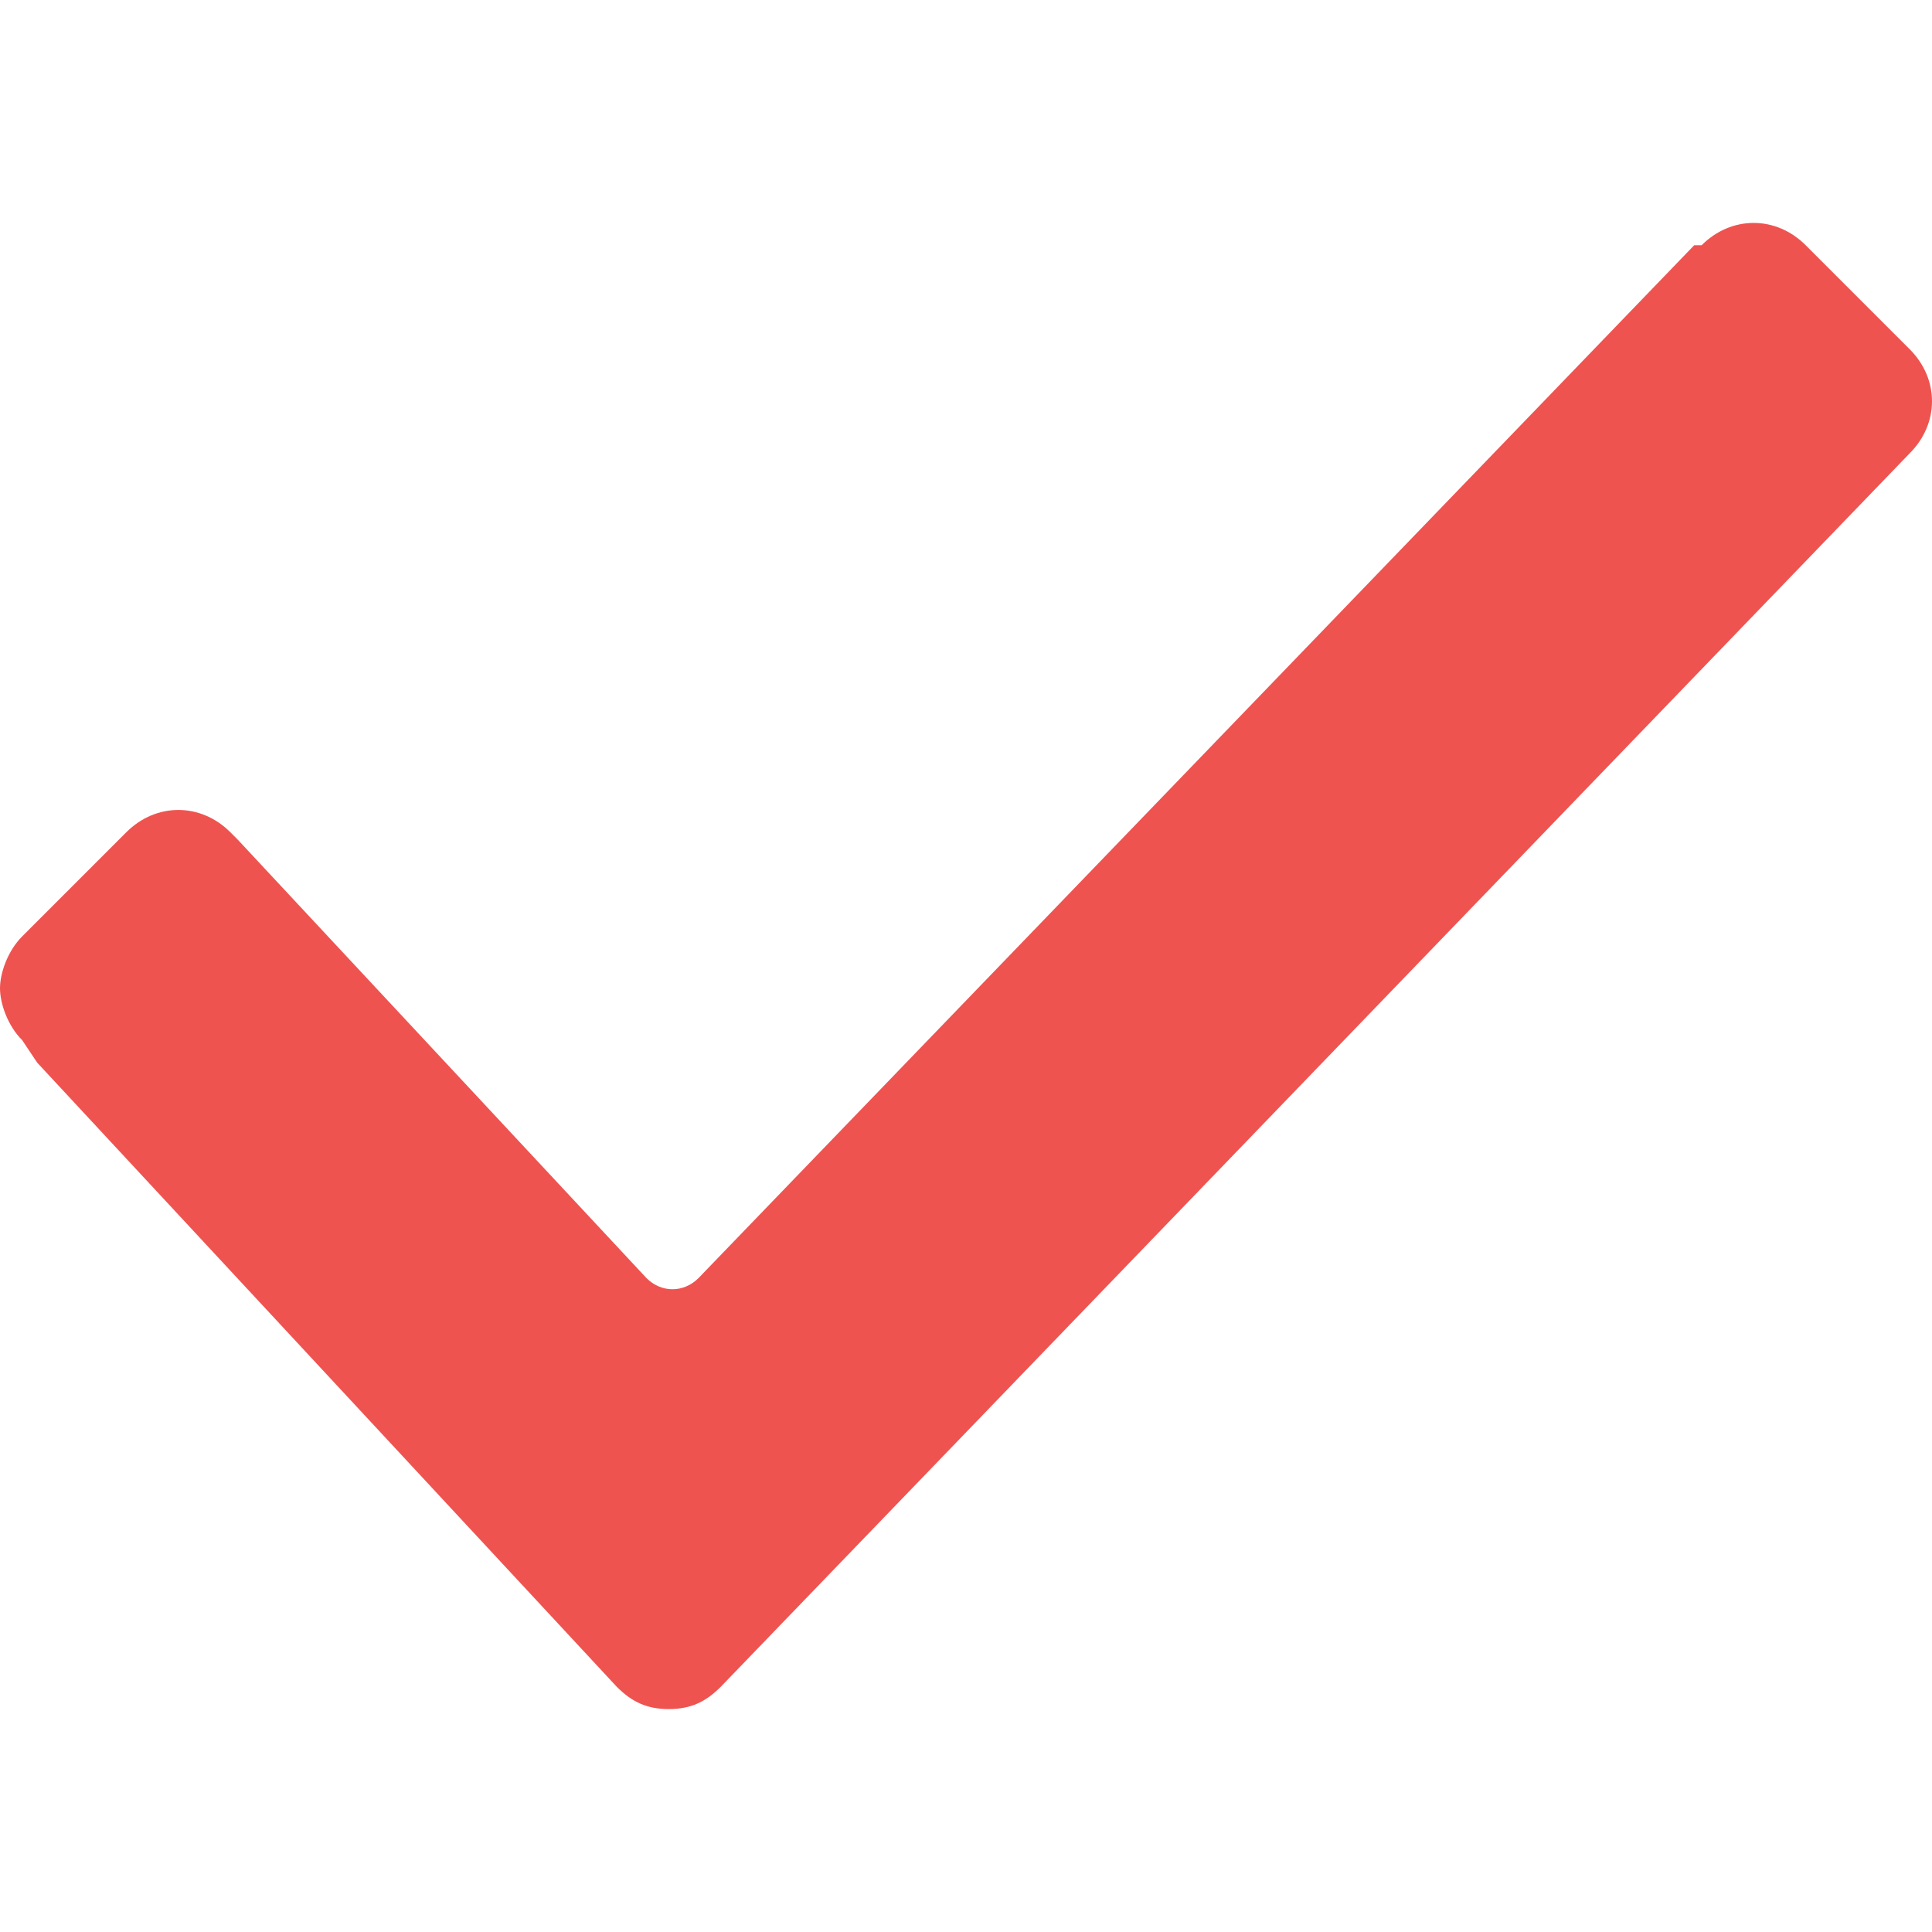
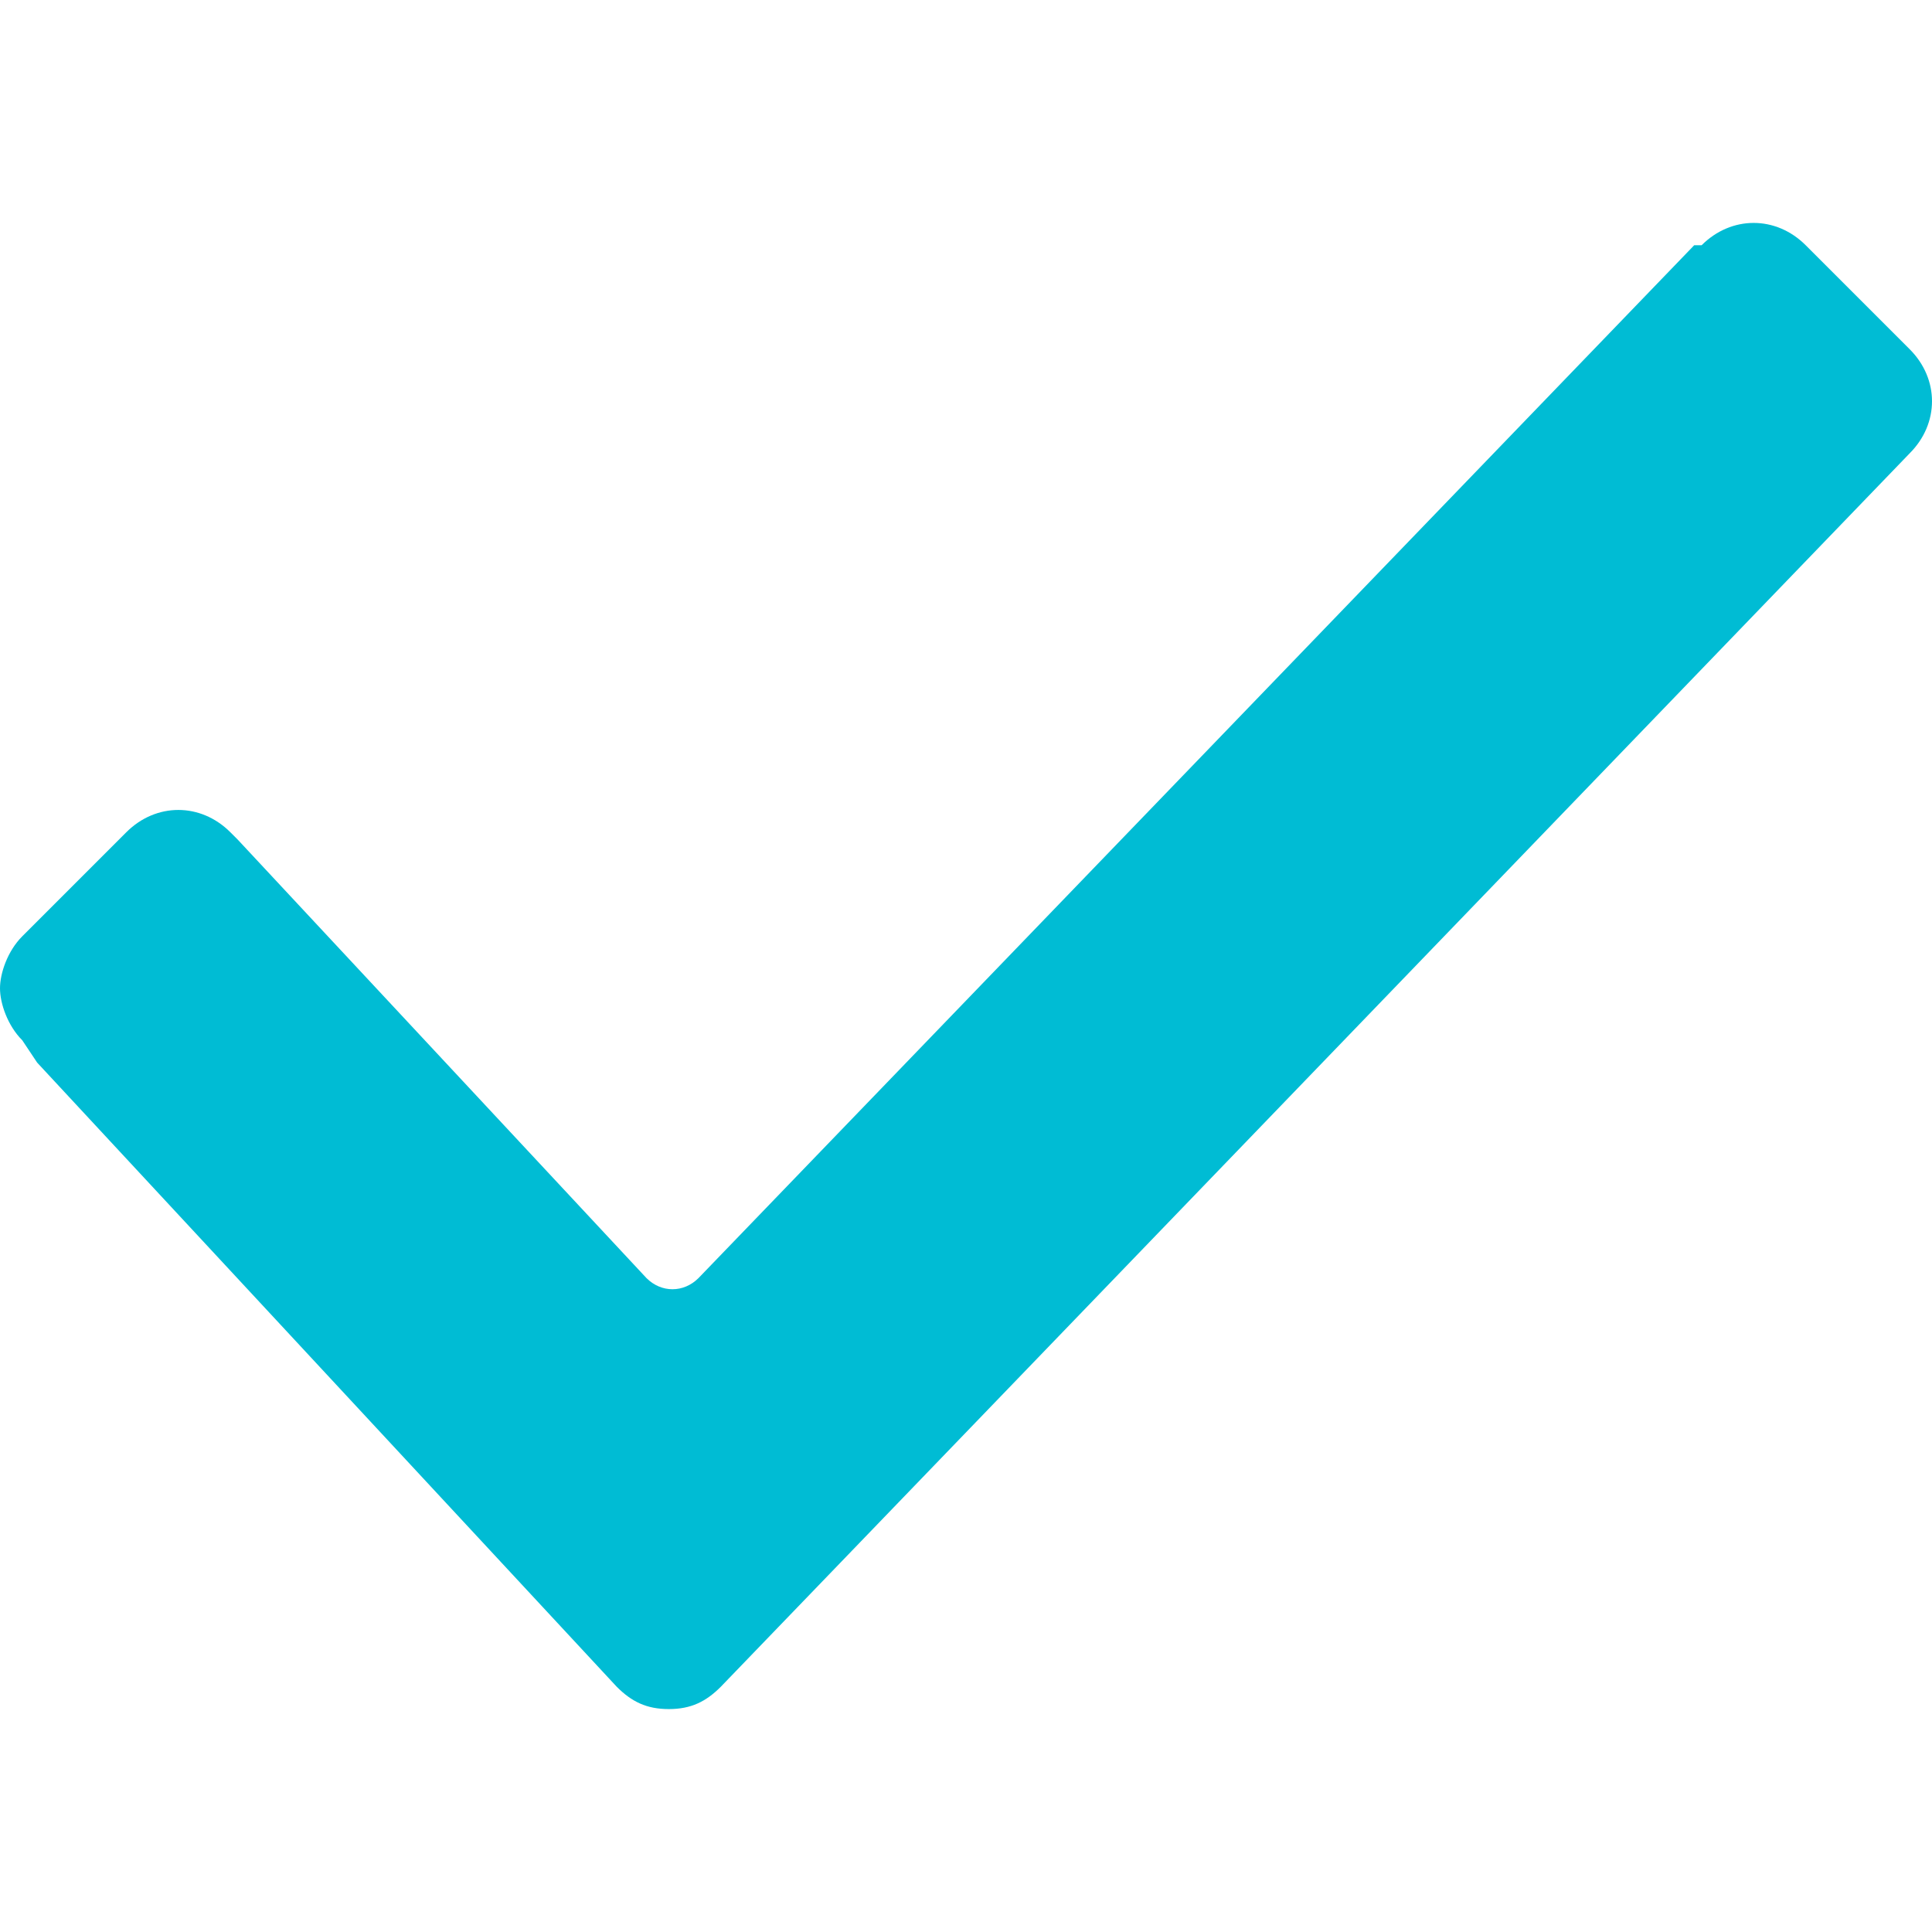
<svg xmlns="http://www.w3.org/2000/svg" version="1.1" viewBox="0 0 26 26" enable-background="new 0 0 26 26" width="512px" height="512px">
-   <path d="m.3,14c-0.2-0.2-0.3-0.5-0.3-0.7s0.1-0.5 0.3-0.7l1.4-1.4c0.4-0.4 1-0.4 1.4,0l.1,.1 5.5,5.9c0.2,0.2 0.5,0.2 0.7,0l13.4-13.9h0.1v-8.88178e-16c0.4-0.4 1-0.4 1.4,0l1.4,1.4c0.4,0.4 0.4,1 0,1.4l0,0-16,16.6c-0.2,0.2-0.4,0.3-0.7,0.3-0.3,0-0.5-0.1-0.7-0.3l-7.8-8.4-.2-.3z" fill="#ef5350" />
+   <path d="m.3,14c-0.2-0.2-0.3-0.5-0.3-0.7s0.1-0.5 0.3-0.7l1.4-1.4c0.4-0.4 1-0.4 1.4,0l.1,.1 5.5,5.9c0.2,0.2 0.5,0.2 0.7,0l13.4-13.9h0.1v-8.88178e-16c0.4-0.4 1-0.4 1.4,0l1.4,1.4c0.4,0.4 0.4,1 0,1.4l0,0-16,16.6c-0.2,0.2-0.4,0.3-0.7,0.3-0.3,0-0.5-0.1-0.7-0.3l-7.8-8.4-.2-.3z" fill="#00bcd4" />
</svg>
